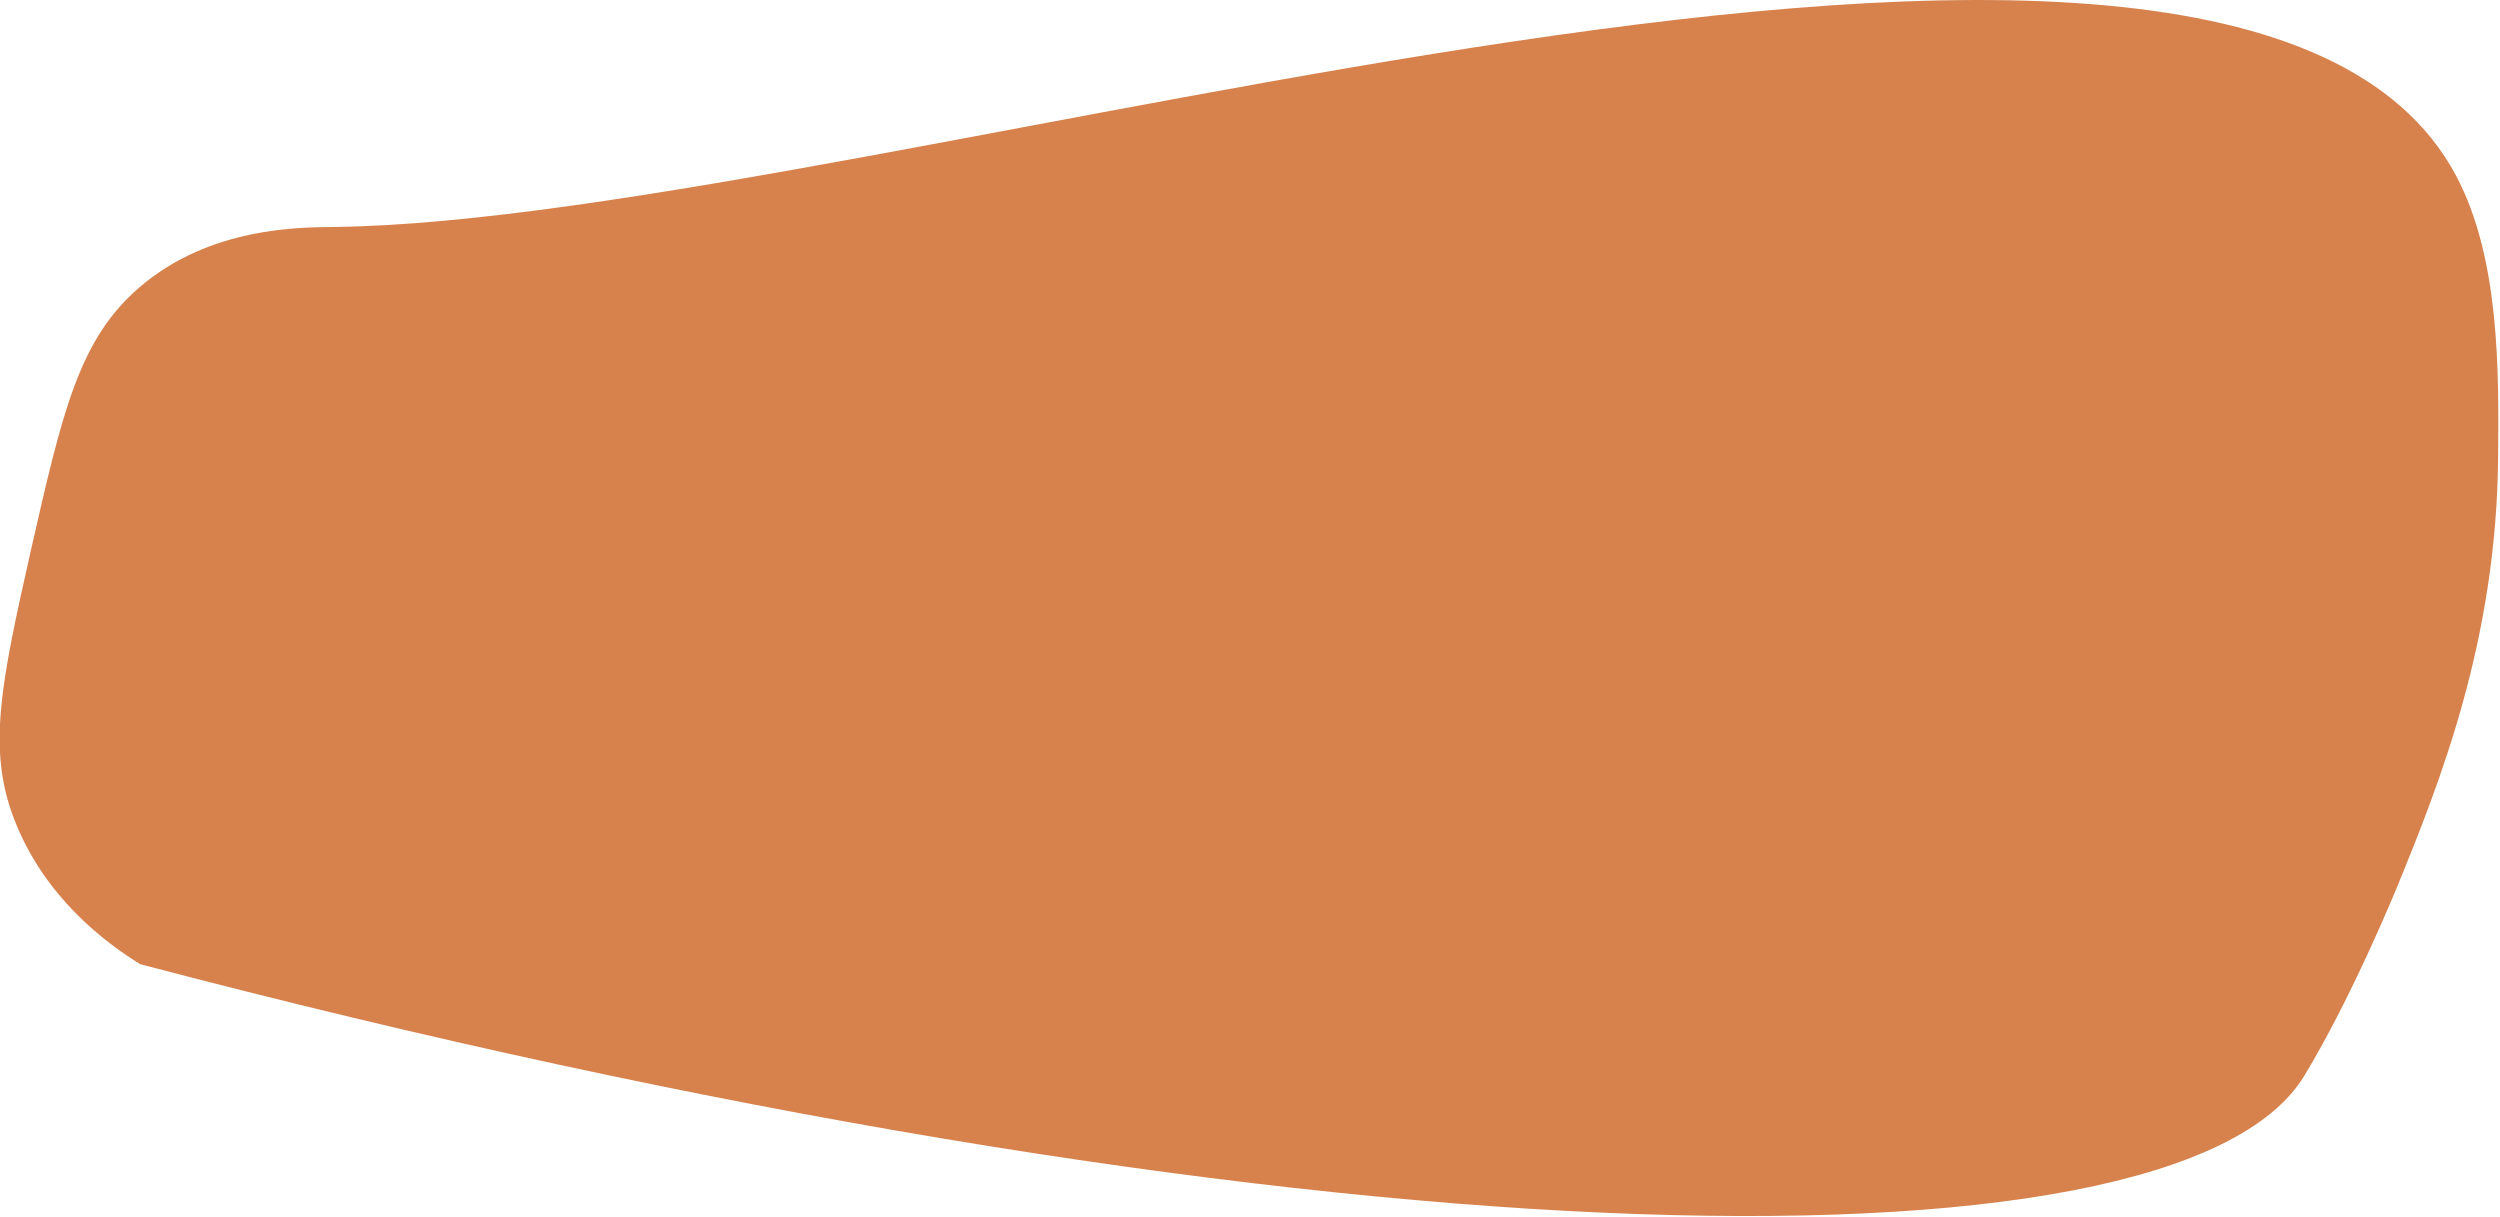
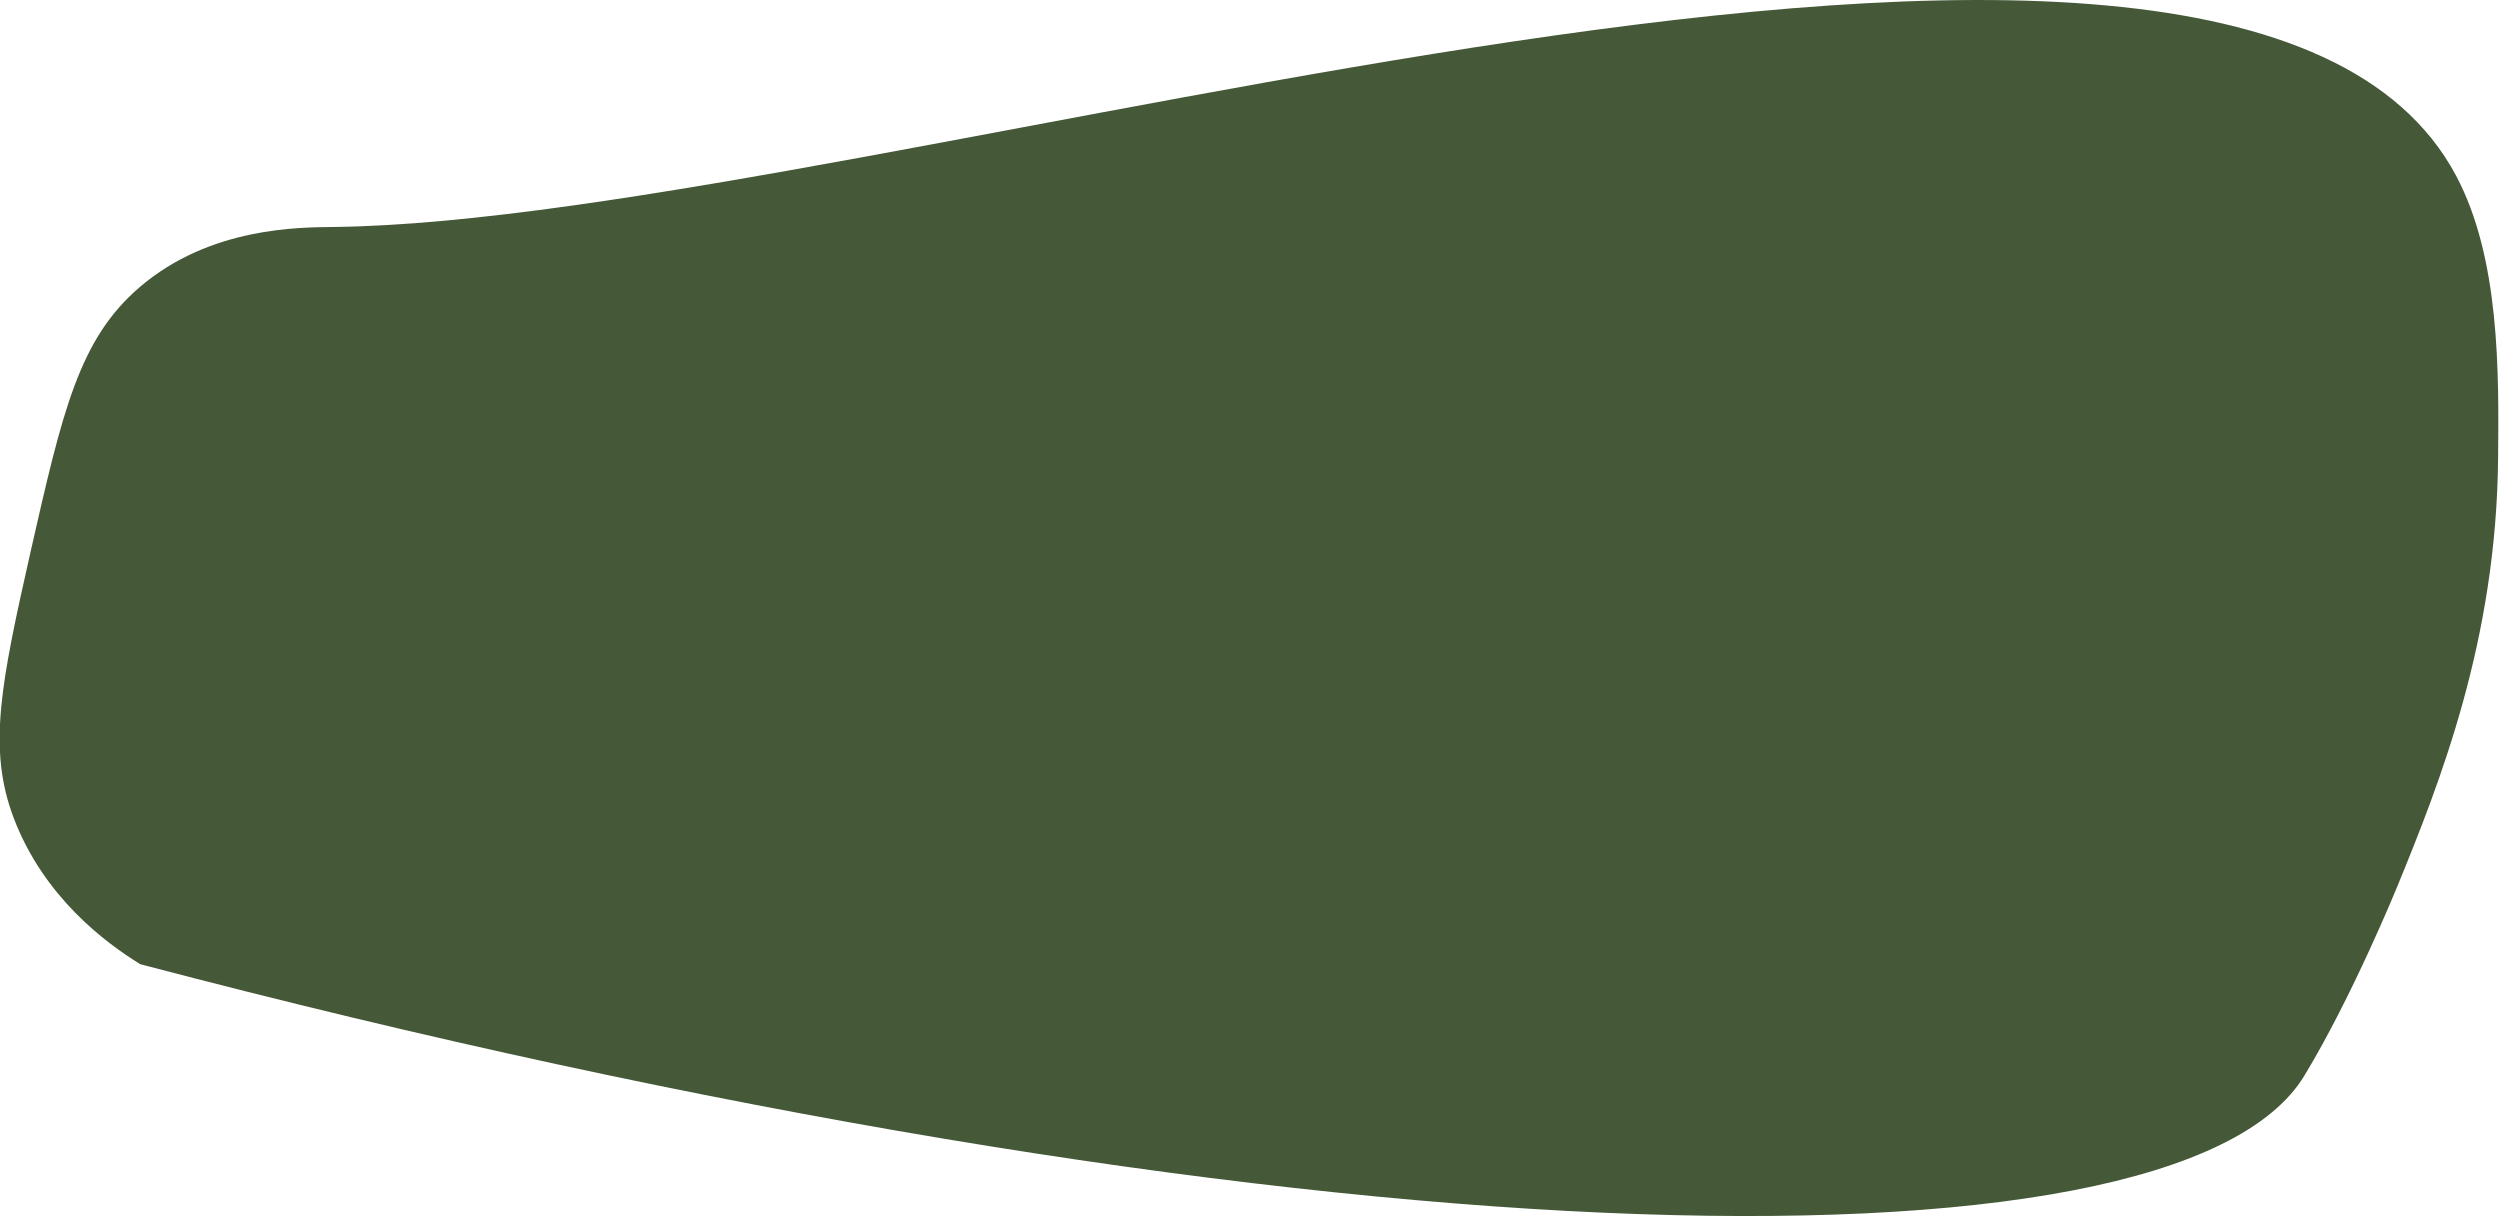
- <svg xmlns="http://www.w3.org/2000/svg" viewBox="0 0 303 147.39">
+ <svg xmlns="http://www.w3.org/2000/svg" id="thread2" viewBox="0 0 303 147.39">
  <defs>
-     <style>.a{fill:#d7824d;}</style>
+     <style>.cls-1{fill:#455939;}</style>
  </defs>
-   <path class="a" d="M112,271.86c-4.21-2.6-11.67-8.12-15.32-17.67-3.24-8.47-1.53-16.5,2-32.2,3.9-17.16,5.88-25.89,13.28-32.21,8.54-7.3,19.42-7.22,23.49-7.27,65.84-.79,230.19-57.15,257.34-6.23,5.33,10,5.2,23.82,5.1,34.28-.2,22-7,39.15-12.25,51.95,0,0-5.44,13.31-11.23,22.85C358.78,311.2,250.71,308.34,112,271.86Z" transform="translate(-95 -155)" />
+   <path class="cls-1" d="M112,271.86c-4.21-2.6-11.67-8.12-15.32-17.67-3.24-8.47-1.53-16.5,2-32.2,3.9-17.16,5.88-25.89,13.28-32.21,8.54-7.3,19.42-7.22,23.49-7.27,65.84-.79,230.19-57.15,257.34-6.23,5.33,10,5.2,23.82,5.1,34.28-.2,22-7,39.15-12.25,51.95,0,0-5.44,13.31-11.23,22.85C358.78,311.2,250.71,308.34,112,271.86Z" transform="translate(-95 -155)" />
</svg>
